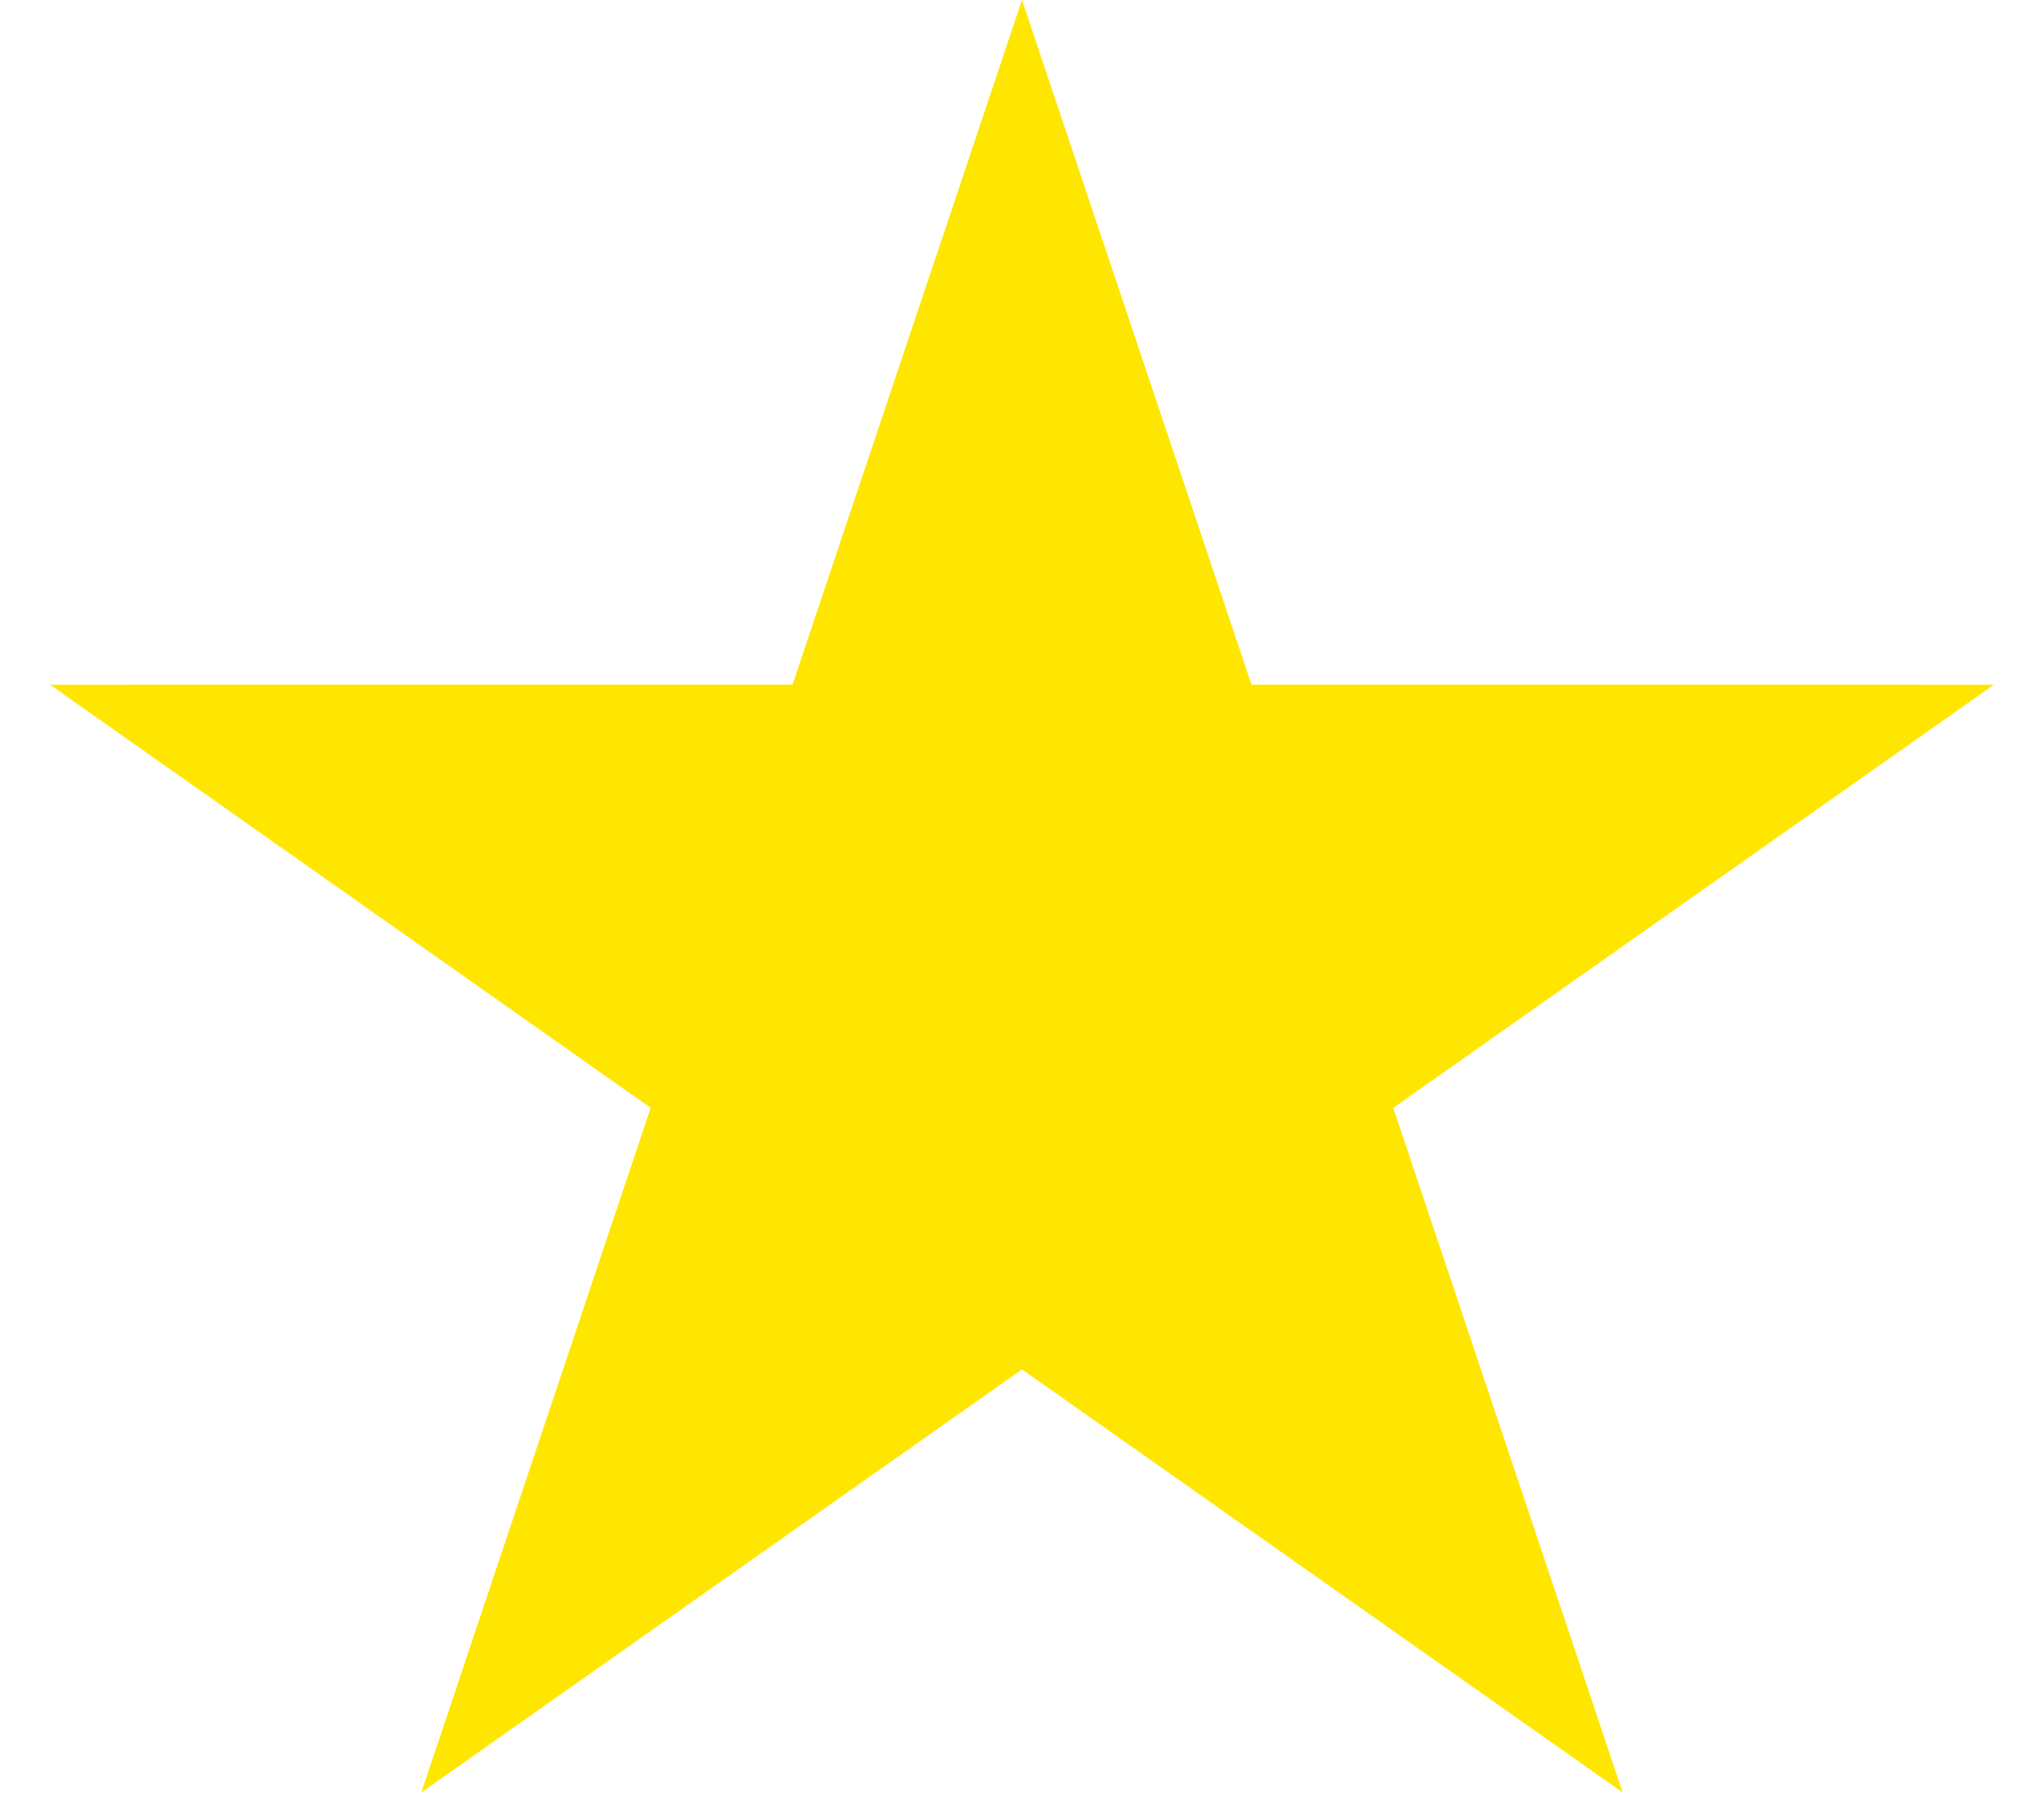
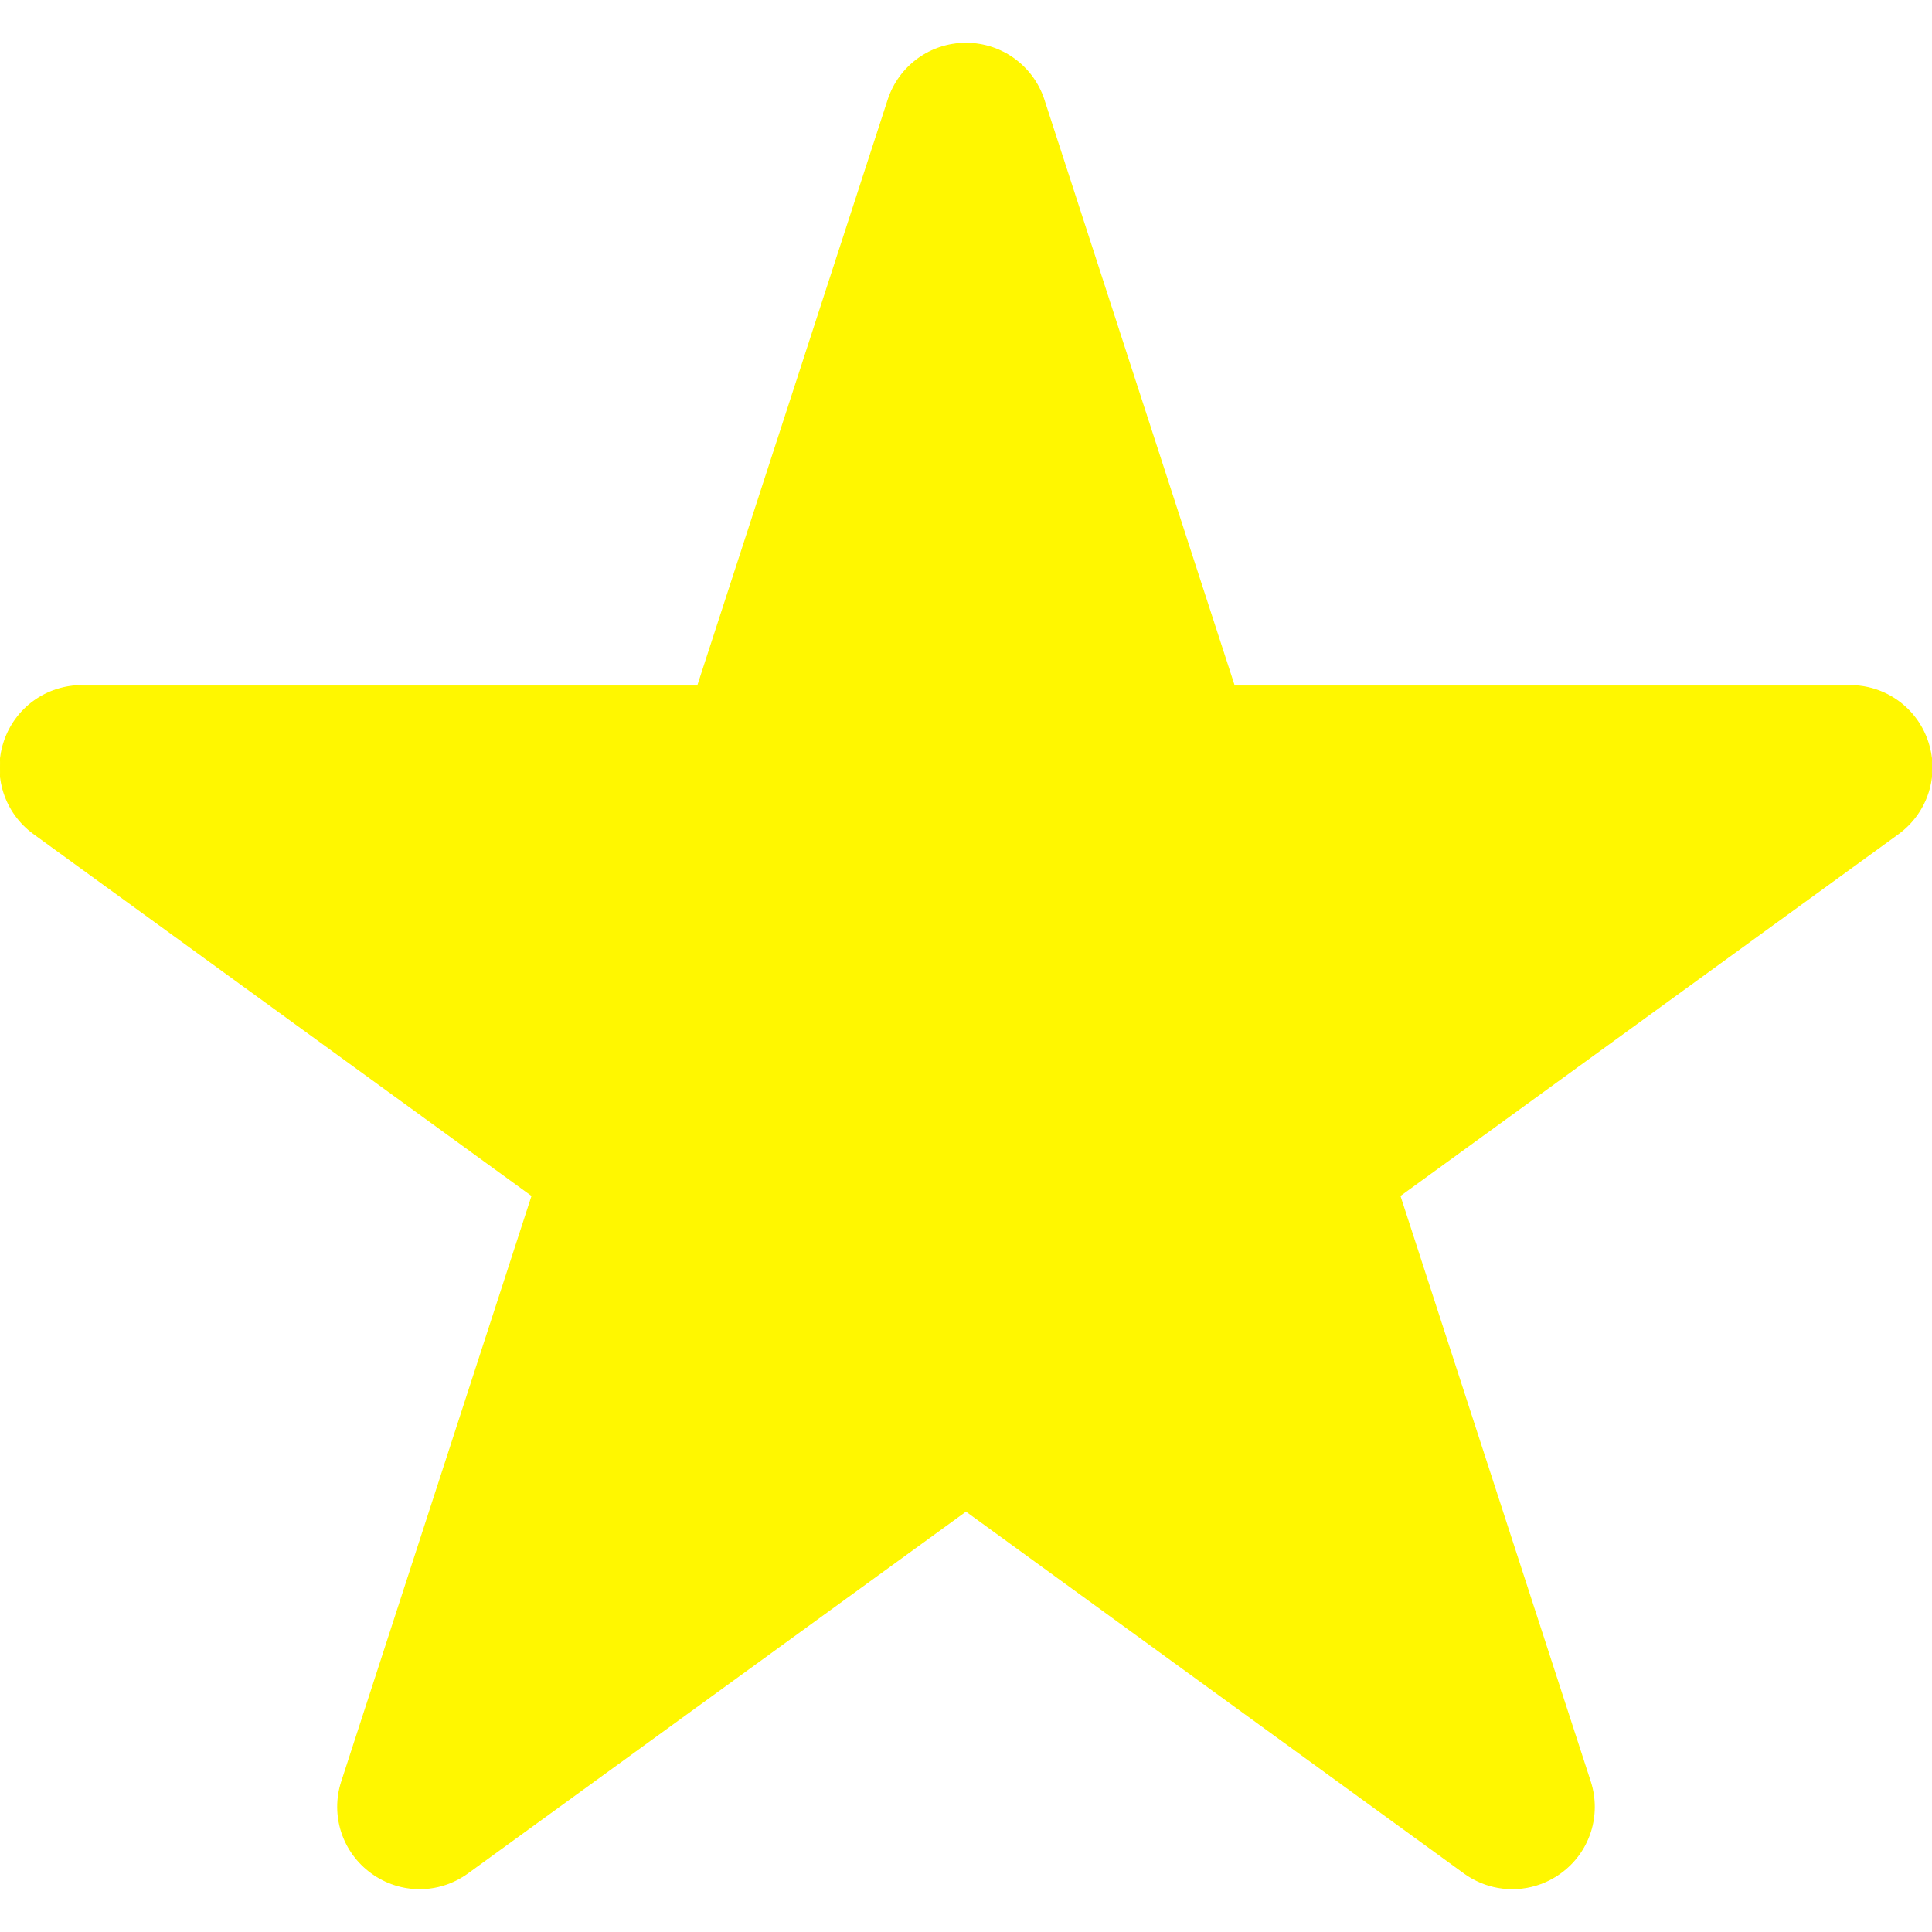
- <svg xmlns="http://www.w3.org/2000/svg" width="33" height="29" viewBox="0 0 33 29" fill="none">
-   <path d="M16.5 0L20.205 11.055L32.192 11.056L22.494 17.889L26.198 28.944L16.5 22.112L6.802 28.944L10.505 17.889L0.808 11.056L12.795 11.055L16.5 0Z" fill="#FFE600" />
+ <svg xmlns="http://www.w3.org/2000/svg" fill="#fff700" width="800px" height="800px" viewBox="0 0 1920 1920" stroke="#fff700">
+   <g id="SVGRepo_bgCarrier" stroke-width="0" />
+   <g id="SVGRepo_tracerCarrier" stroke-linecap="round" stroke-linejoin="round" />
+   <g id="SVGRepo_iconCarrier">
+     <path d="M1915.918 737.475c-10.955-33.543-42.014-56.131-77.364-56.131h-612.029l-189.063-582.1v-.112C1026.394 65.588 995.335 43 959.984 43c-35.237 0-66.41 22.588-77.365 56.245L693.443 681.344H81.415c-35.35 0-66.41 22.588-77.365 56.131-10.955 33.544.79 70.137 29.478 91.03l495.247 359.831-189.177 582.212c-10.955 33.657 1.13 70.25 29.817 90.918 14.23 10.278 30.946 15.487 47.66 15.487 16.716 0 33.432-5.21 47.775-15.6l495.134-359.718 495.021 359.718c28.574 20.781 67.087 20.781 95.662.113 28.687-20.668 40.658-57.261 29.703-91.03l-189.176-582.1 495.36-359.83c28.574-20.894 40.433-57.487 29.364-91.03" fill-rule="evenodd" />
+   </g>
</svg>
